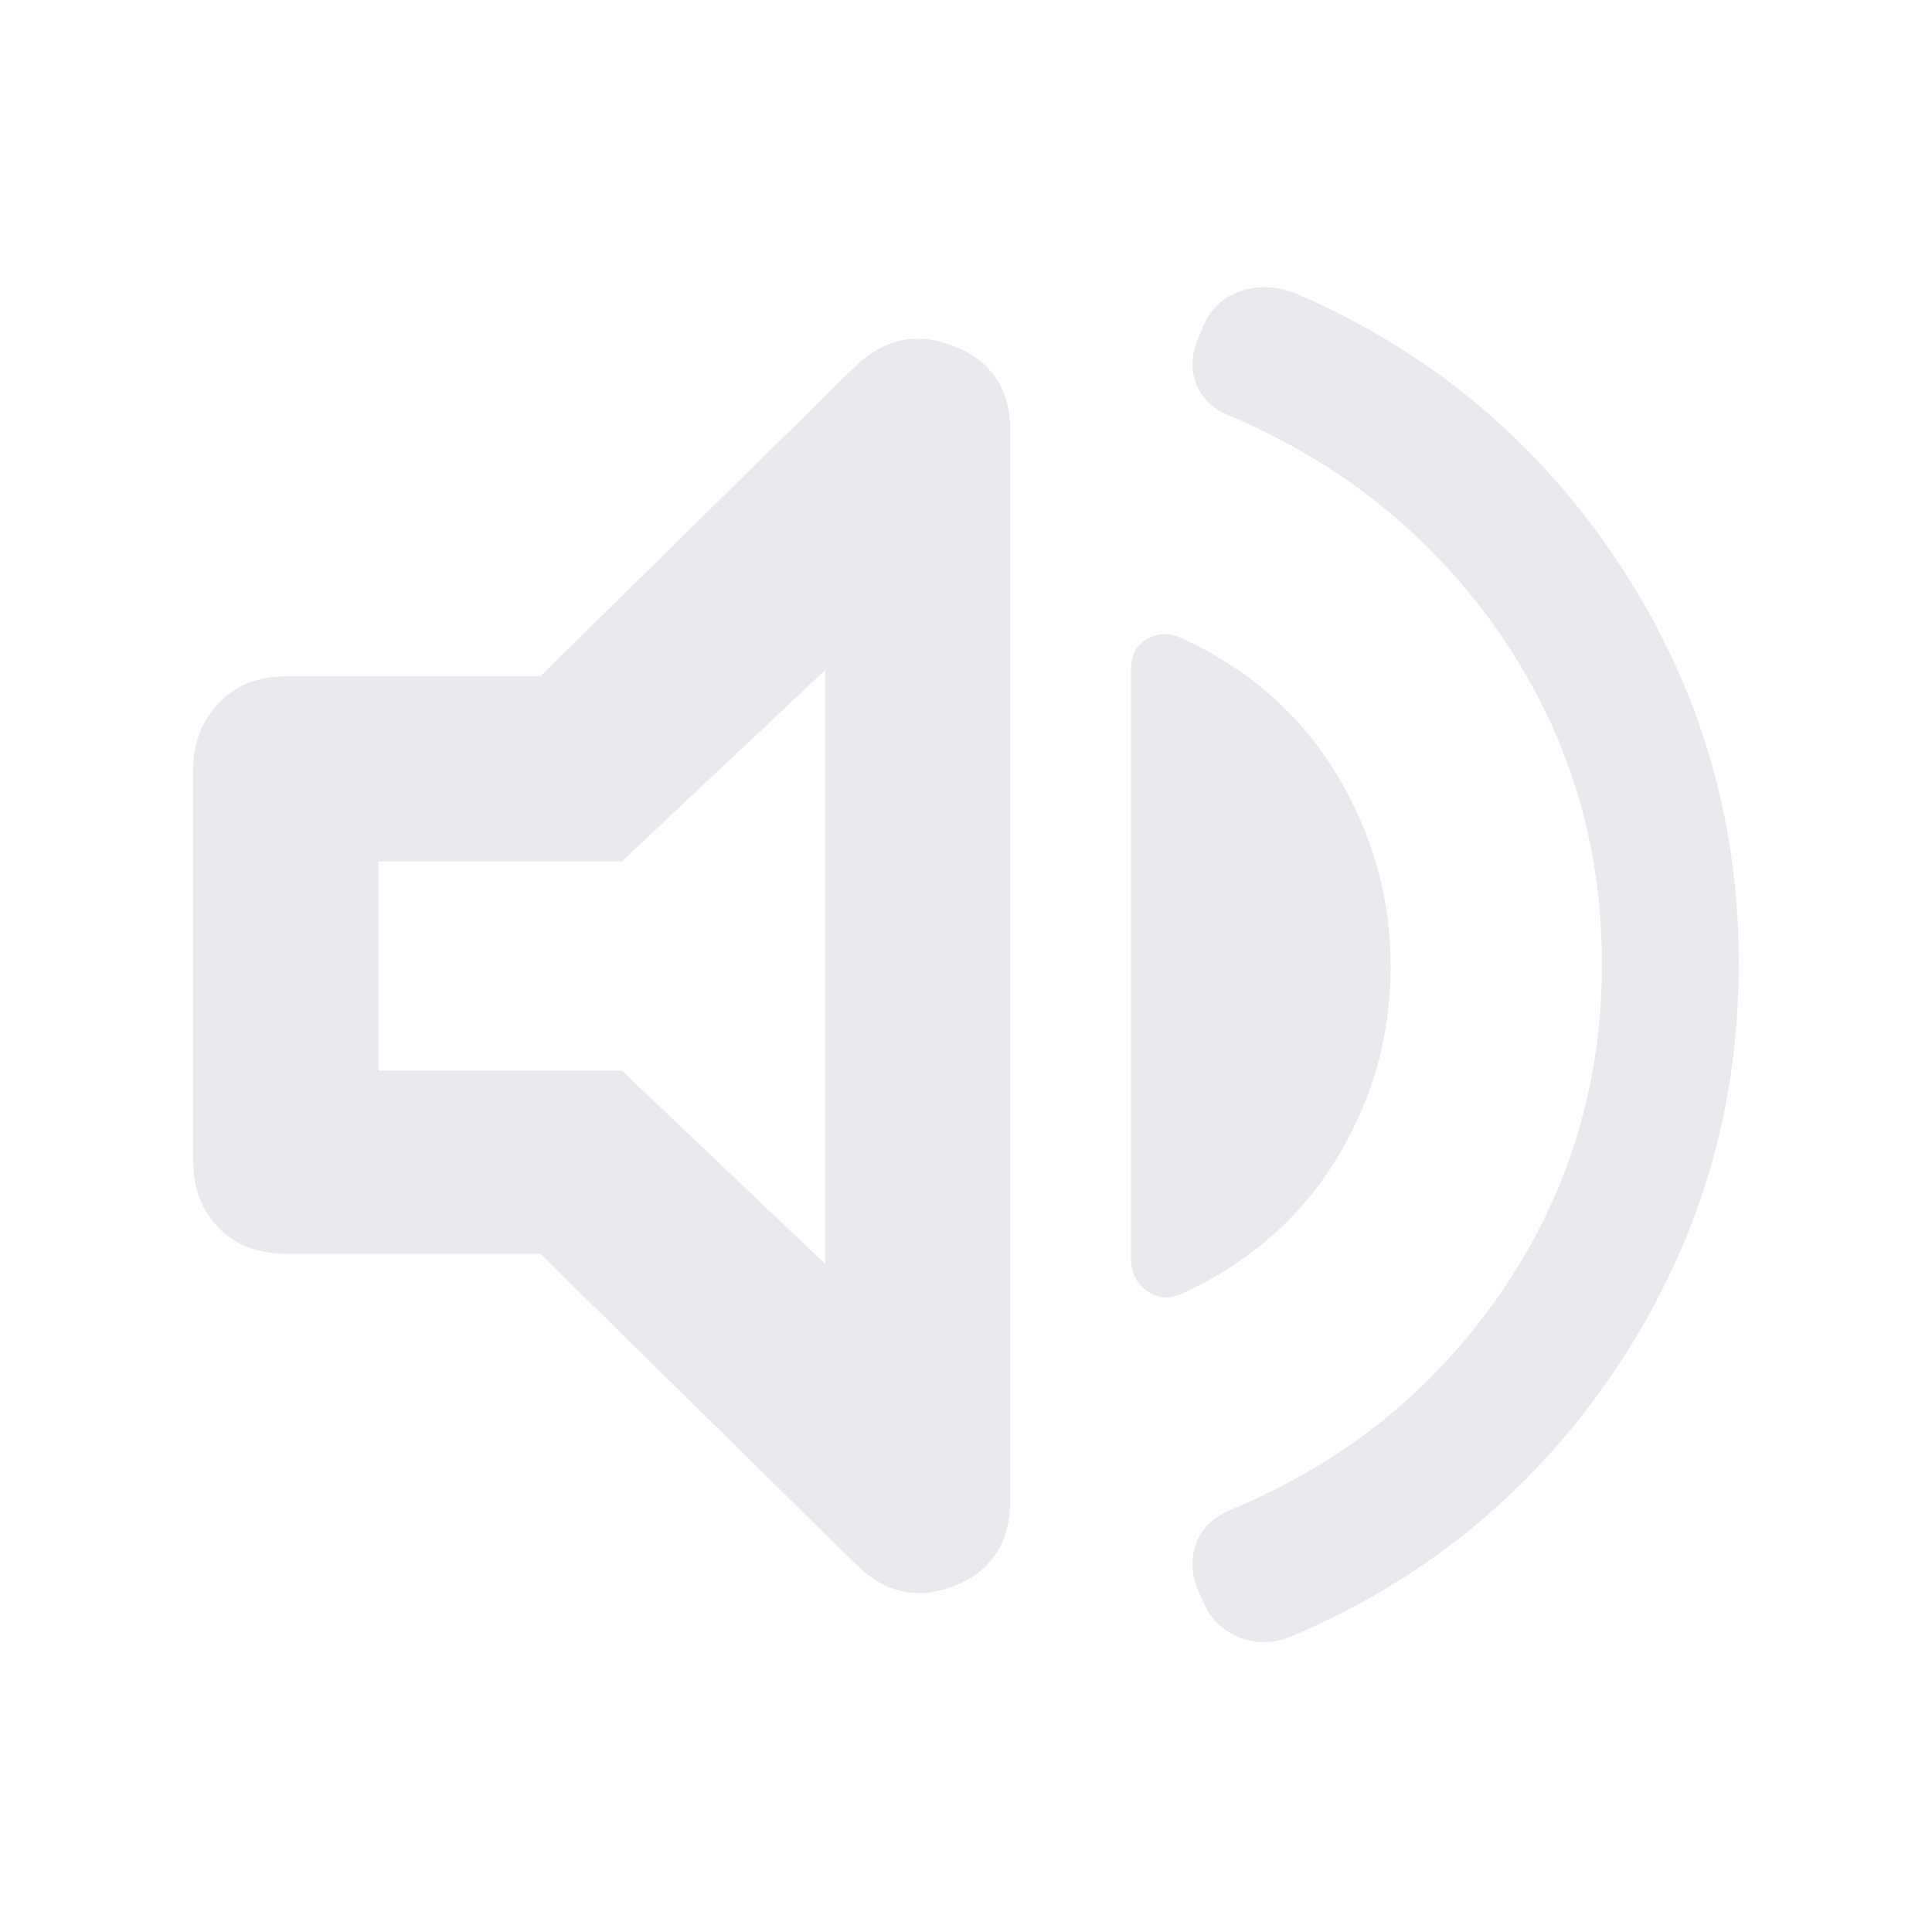
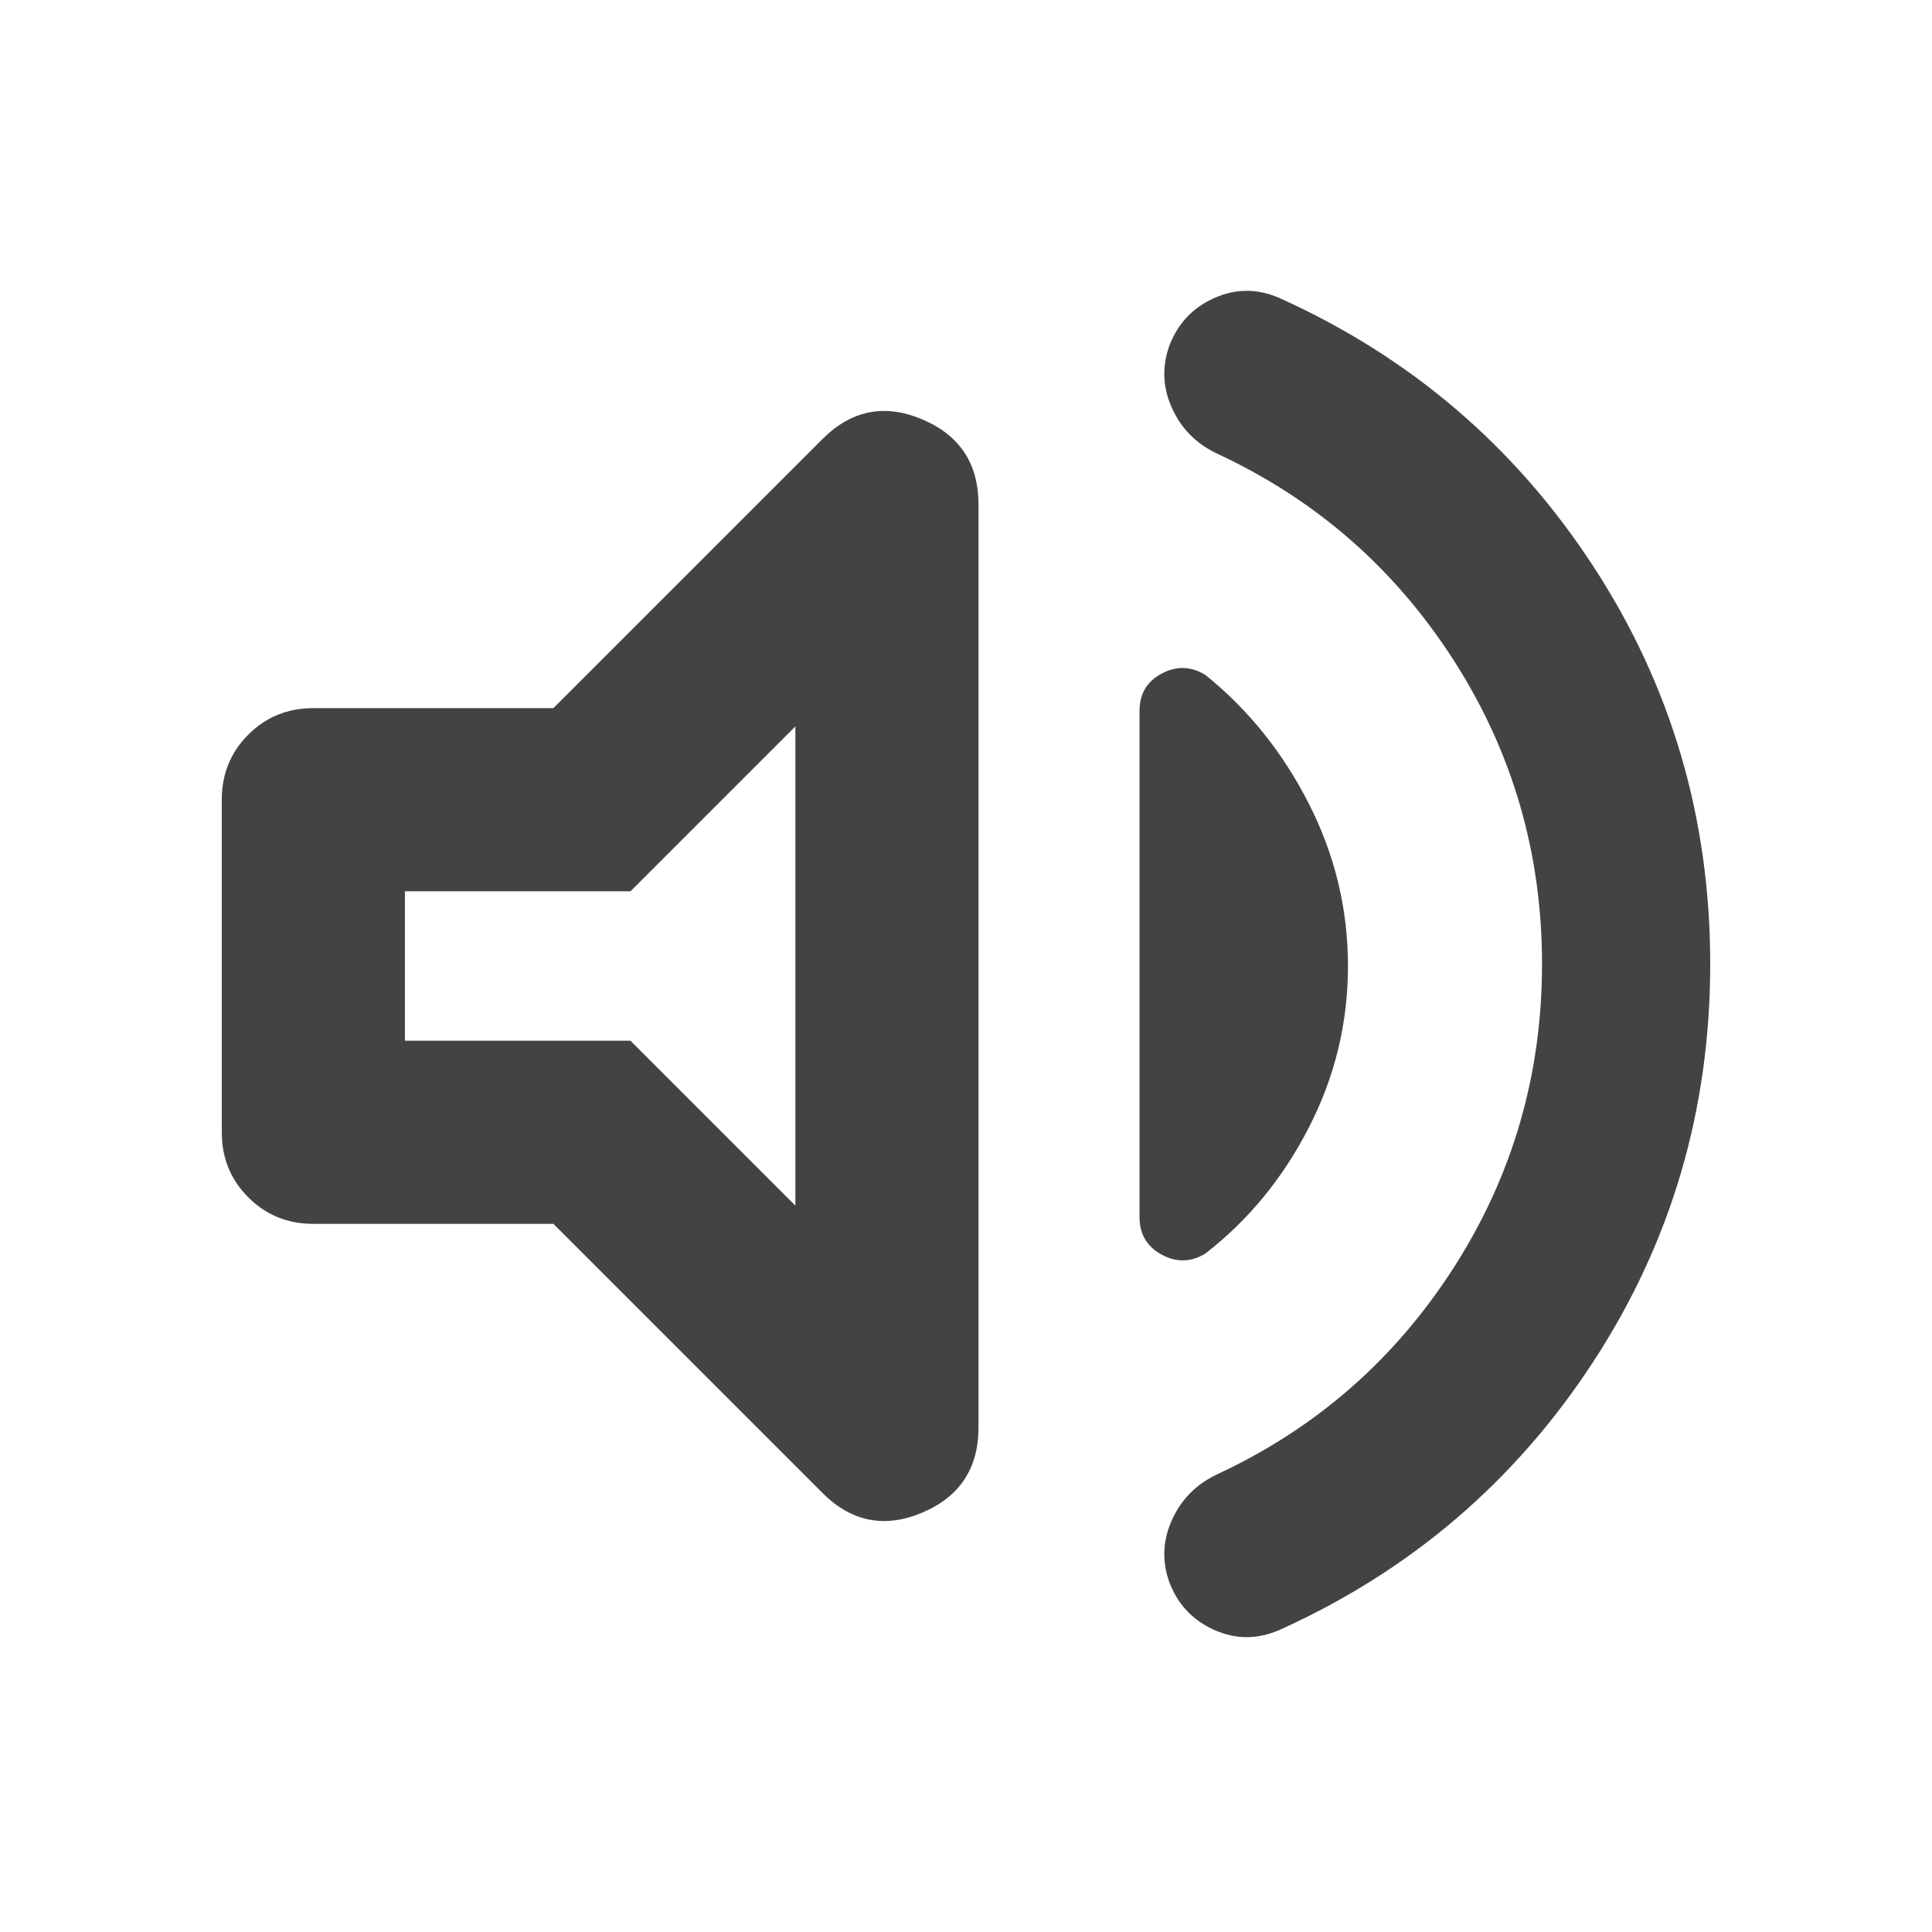
- <svg xmlns="http://www.w3.org/2000/svg" height="24px" viewBox="0 -960 960 960" width="24px" fill="#e8eaed">
-   <path d="M796-481q0-90-50-163T612-753q-14-5.42-18-17.21-4-11.79 3-25.31Q602-810 615.5-815t28.5.86Q744-771 804-680.68q60 90.33 60 199.5Q864-372 804-281.5T644-147.86q-15 6.86-28.5 1.36T597-166.28q-7-13.33-3-25.68T612-210q84-35 134-108t50-163ZM268.52-337H143q-22 0-34.5-13T96-383v-195q0-18.88 12.5-32.44Q121-624 143-624h125.52L424-777q22-22 50-11t28 42v531q0 32.19-28 43.09Q446-161 424-184L268.52-337ZM691-480q0 52-27 96t-77 67q-9 4-17-1.5t-8-16.41v-292.18q0-10.91 8-15.41t17-.5q50 23 77 67.5t27 95.5ZM410-627l-101 95H188v104h121l101 96v-295ZM297-480Z" />
+ <svg xmlns="http://www.w3.org/2000/svg" height="24px" viewBox="0 -960 960 960" width="24px" fill="#434343">
+   <path d="M766.22-481q0-82.52-43.88-150.9-43.88-68.38-117.41-102.62-15.47-7.24-22.47-22.46-7-15.22-1.53-30.93 6.24-16.72 22.34-23.96 16.1-7.24 32.58 0 97.48 43.96 155.72 133.05Q849.8-589.72 849.8-481t-58.23 197.82q-58.24 89.09-155.72 133.05-16.48 7.24-32.58 0-16.1-7.24-22.34-23.96-5.47-15.71 1.53-30.93 7-15.22 22.47-22.46 73.53-34.24 117.41-102.62 43.88-68.38 43.88-150.9ZM274.98-351.87H155.7q-19.16 0-32.33-13.17-13.17-13.18-13.17-32.33v-165.26q0-19.15 13.17-32.33 13.17-13.17 32.33-13.17h119.28L408.65-741.8q21.63-21.64 49.6-9.82 27.97 11.82 27.97 42.4v458.44q0 30.58-27.97 42.4t-49.6-9.82L274.98-351.87ZM669.8-480q0 42.48-19.47 80.34-19.48 37.86-51.44 62.57-10.72 6.48-21.69.5-10.98-5.98-10.98-18.69v-251.44q0-12.71 10.98-18.57 10.97-5.86 21.69.62 31.96 25.71 51.44 63.95Q669.8-522.48 669.8-480ZM395.22-599.07l-81.94 81.94H201.2v74.26h112.08l81.94 81.94v-238.14ZM298.09-480Z" />
</svg>
